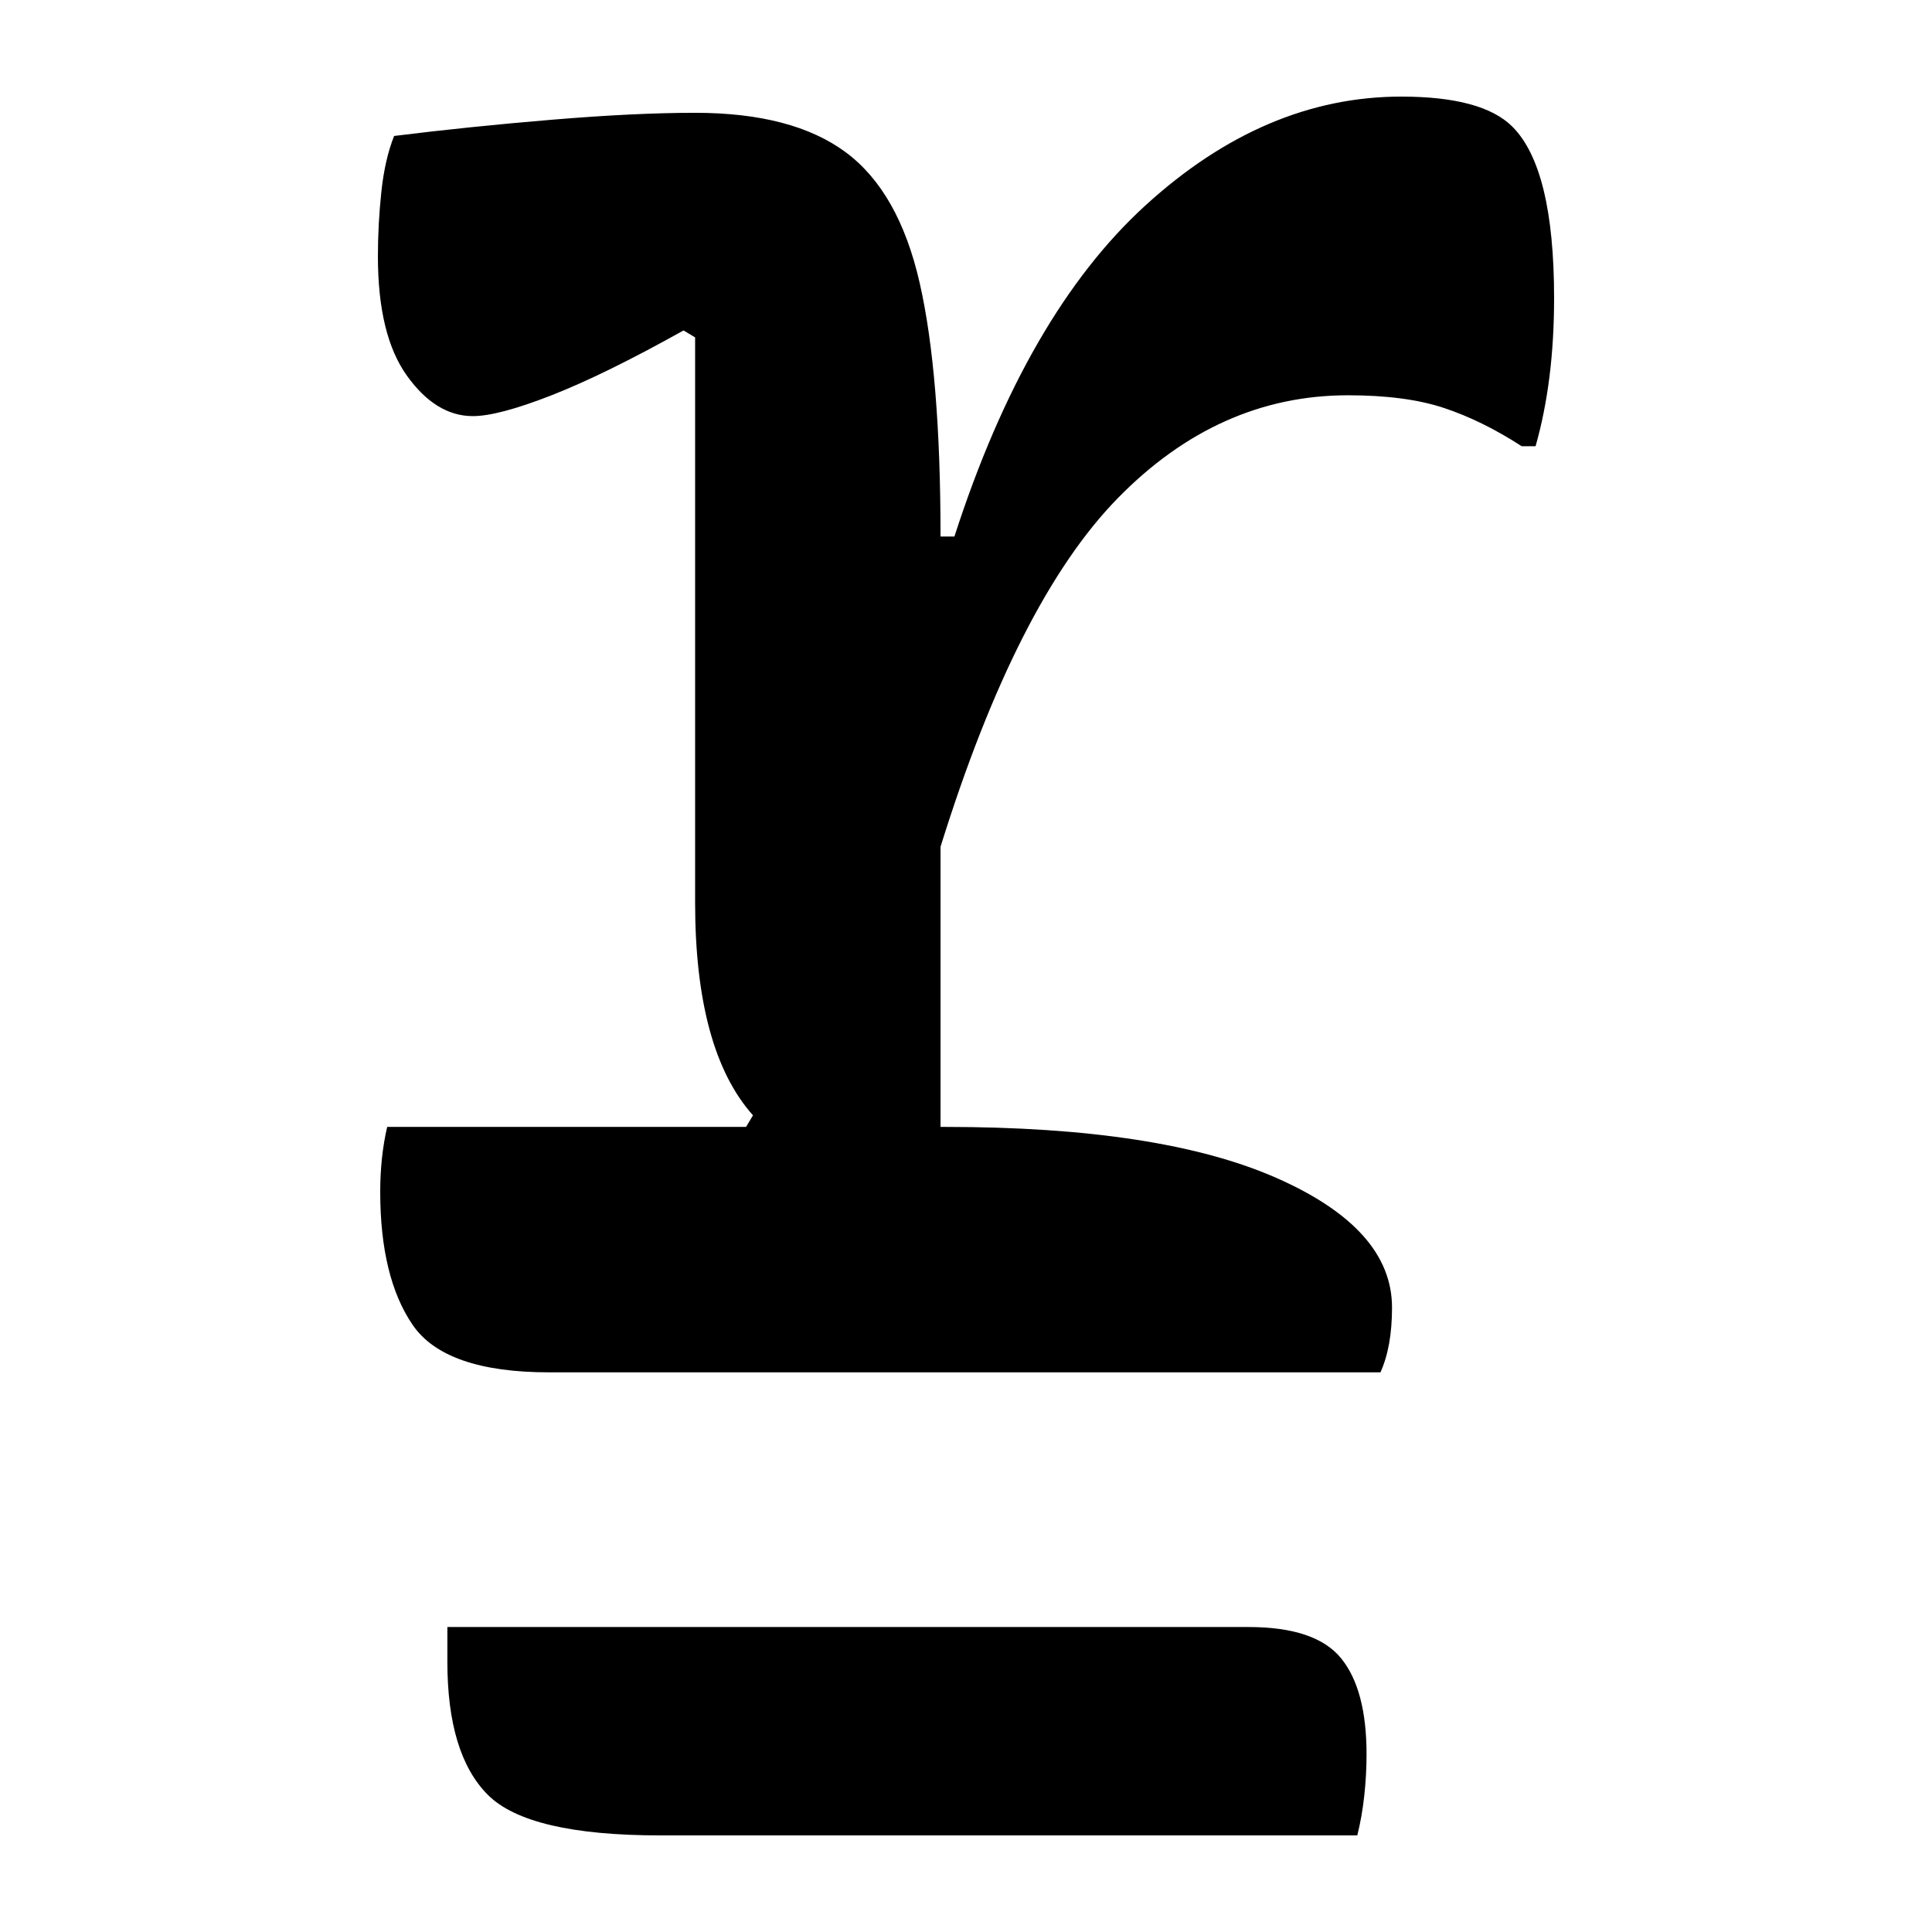
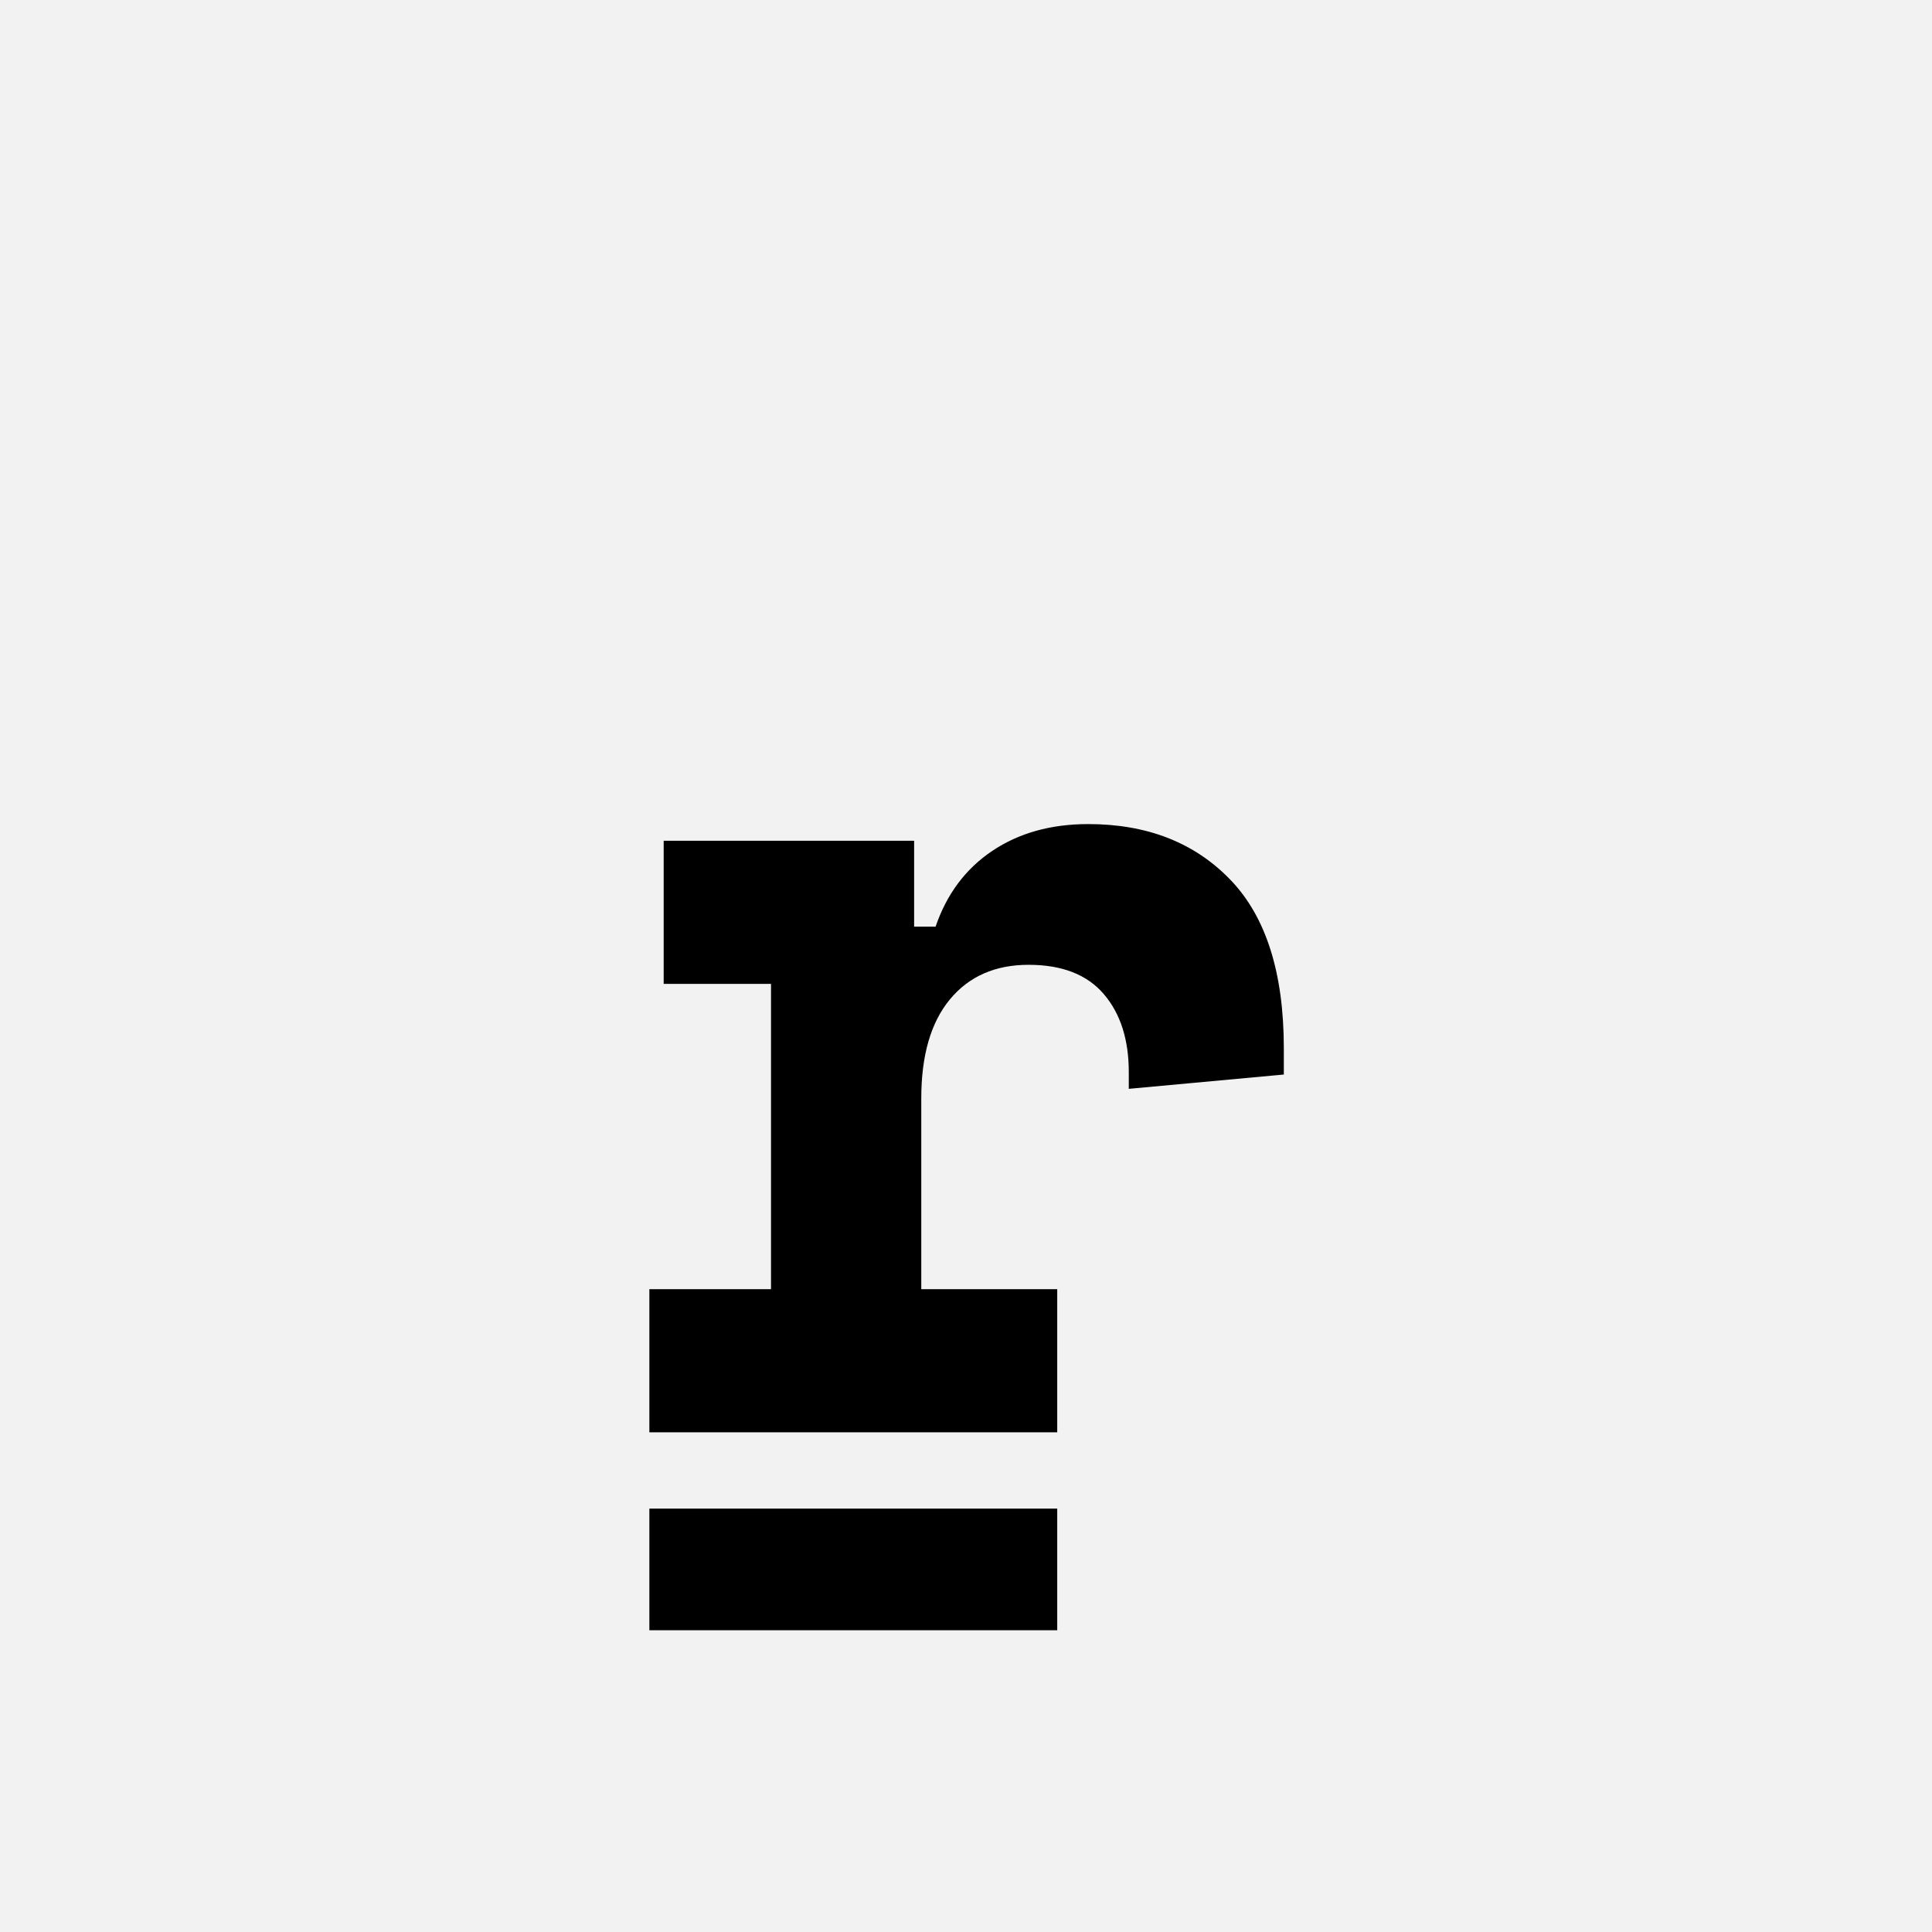
<svg xmlns="http://www.w3.org/2000/svg" width="1000" height="1000" viewBox="0 0 1000 1000" version="1.1">
-   <path d="M41.5,-55 l173,0 c9.67,0,16.33,-2.25,20,-6.75 c3.67,-4.5,5.5,-11.42,5.5,-20.75 c0,-3.0,-0.17,-6.0,-0.5,-9 c-0.33,-3.0,-0.83,-5.83,-1.5,-8.5 l-150.5,0 c-19.0,0,-31.42,2.92,-37.25,8.75 c-5.83,5.83,-8.75,15.42,-8.75,28.75 Z M28.5,53 l77.5,0 l1.5,2.5 c-8.33,9.33,-12.5,24.67,-12.5,46 l0,122 l-2.5,1.5 c-11.33,-6.33,-20.83,-11.0,-28.5,-14 c-7.67,-3.0,-13.33,-4.5,-17,-4.5 c-5.33,0,-10.08,2.92,-14.25,8.75 c-4.17,5.83,-6.25,14.42,-6.25,25.75 c0,4.67,0.25,9.33,0.75,14 c0.5,4.67,1.42,8.67,2.75,12 c10.67,1.33,22.0,2.5,34,3.5 c12.0,1.0,22.33,1.5,31,1.5 c14.0,0,24.83,-2.83,32.5,-8.5 c7.67,-5.67,13.0,-15.08,16,-28.25 c3.0,-13.17,4.5,-31.42,4.5,-54.75 l3,0 c10.33,32.0,24.08,55.83,41.25,71.5 c17.17,15.67,35.58,23.5,55.25,23.5 c11.67,0,19.67,-2.17,24,-6.5 c6.0,-6.0,9,-18.33,9,-37 c0,-6.0,-0.33,-11.67,-1,-17 c-0.67,-5.33,-1.67,-10.33,-3,-15 l-3,0 c-5.67,3.67,-11.25,6.42,-16.75,8.25 c-5.5,1.83,-12.42,2.75,-20.75,2.75 c-18.67,0,-35.25,-7.42,-49.75,-22.25 c-14.5,-14.83,-27.25,-39.92,-38.25,-75.25 l0,-60.5 l1,0 c31.0,0,54.83,-3.67,71.5,-11 c16.67,-7.33,25,-16.67,25,-28 c0,-5.67,-0.83,-10.33,-2.5,-14 l-179.5,0 c-15.0,0,-24.83,3.42,-29.5,10.25 c-4.67,6.83,-7,16.42,-7,28.75 c0,5.0,0.5,9.67,1.5,14 Z M28.5,53" fill="rgb(0,0,0)" transform="matrix(2.396804,0.0,0.0,-2.396804,132.0905,710.3196)" />
+   <path d="M0,0 l1000,0 l0,1000 l-1000,0 Z M0,0" fill="rgb(242,242,242)" transform="matrix(1,0,0,-1,0,1000)" />
+   <path d="M384,-166 l-342,0 l0,102 l342,0 Z M54,496 l210,0 l0,-72 l18,0 c9.33,27.33,25.17,48.5,47.5,63.5 c22.33,15,49.17,22.5,80.5,22.5 c49.33,0,89,-15.5,119,-46.5 c30,-31,45,-78.17,45,-141.5 l0,-22 l-130,-12 l0,14 c0,27.33,-7,49.17,-21,65.5 c-14,16.33,-35,24.5,-63,24.5 c-28,0,-50,-9.67,-66,-29 c-16,-19.33,-24,-47,-24,-83 l0,-160 l114,0 l0,-120 l-342,0 l0,120 l102,0 l0,256 l-90,0 Z M54,496" fill="rgb(0,0,0)" transform="matrix(0.617284,0.0,0.0,-0.617284,310.1852,741.358)" />
</svg>
